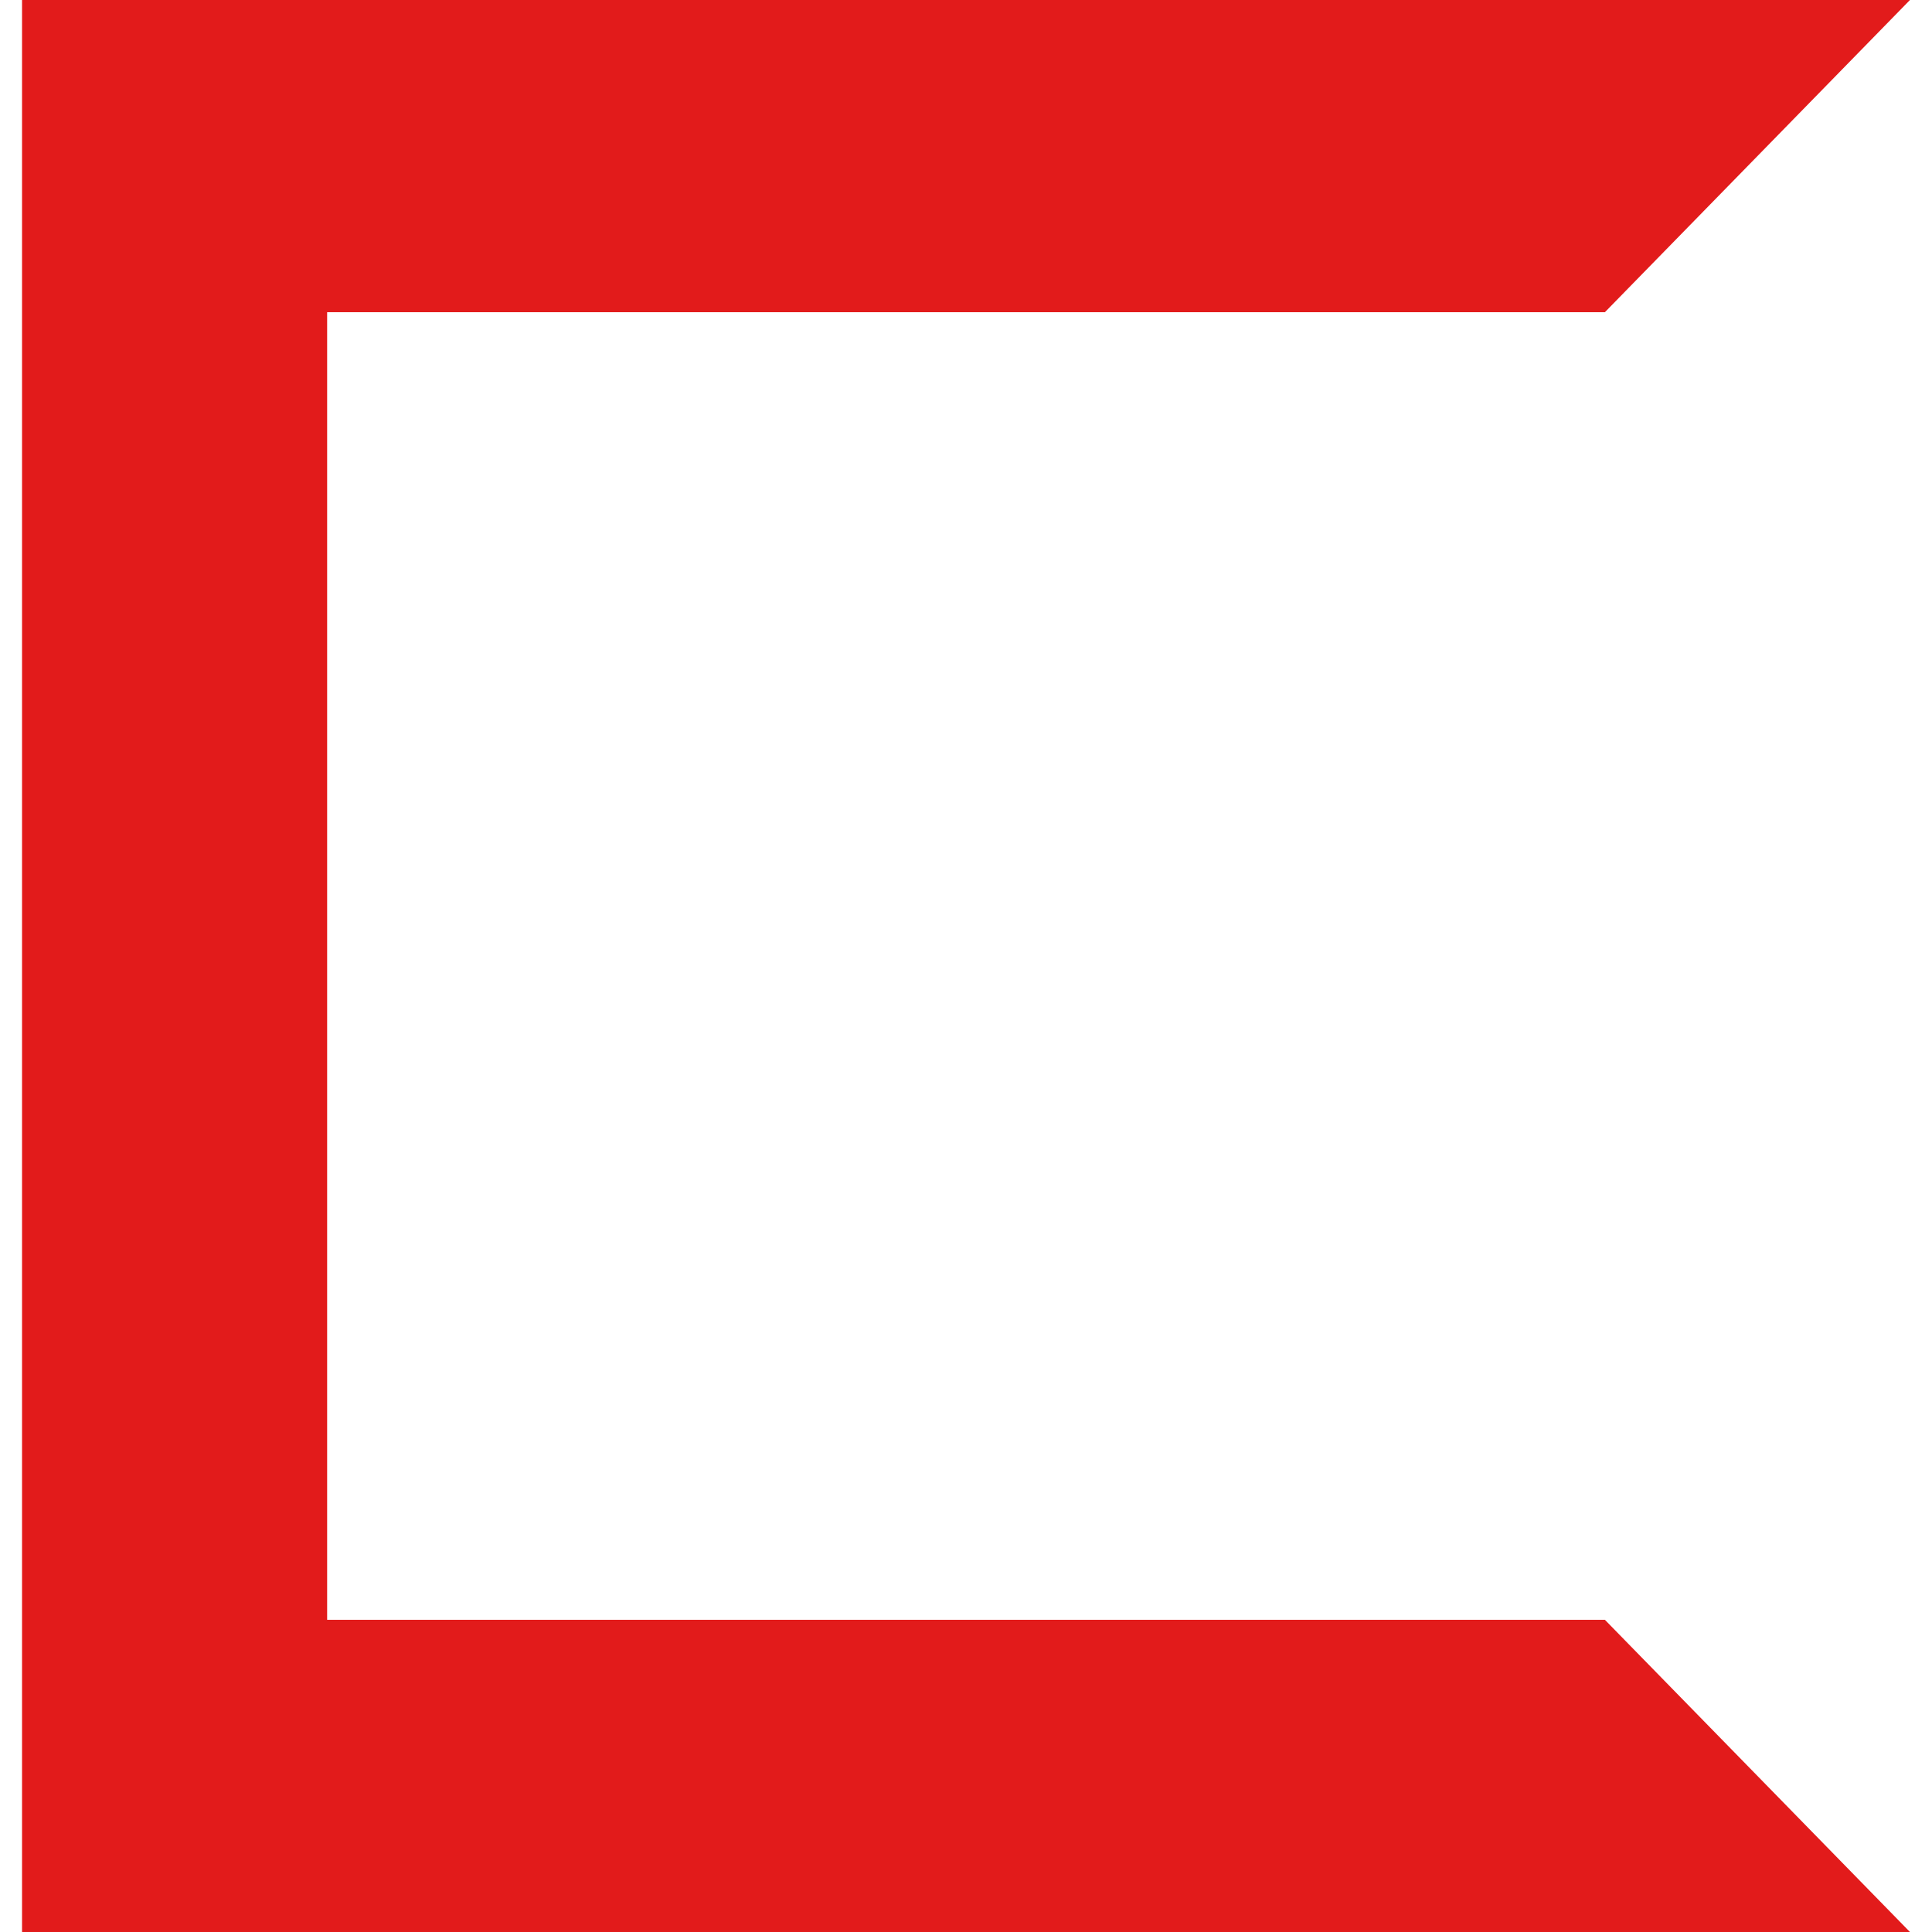
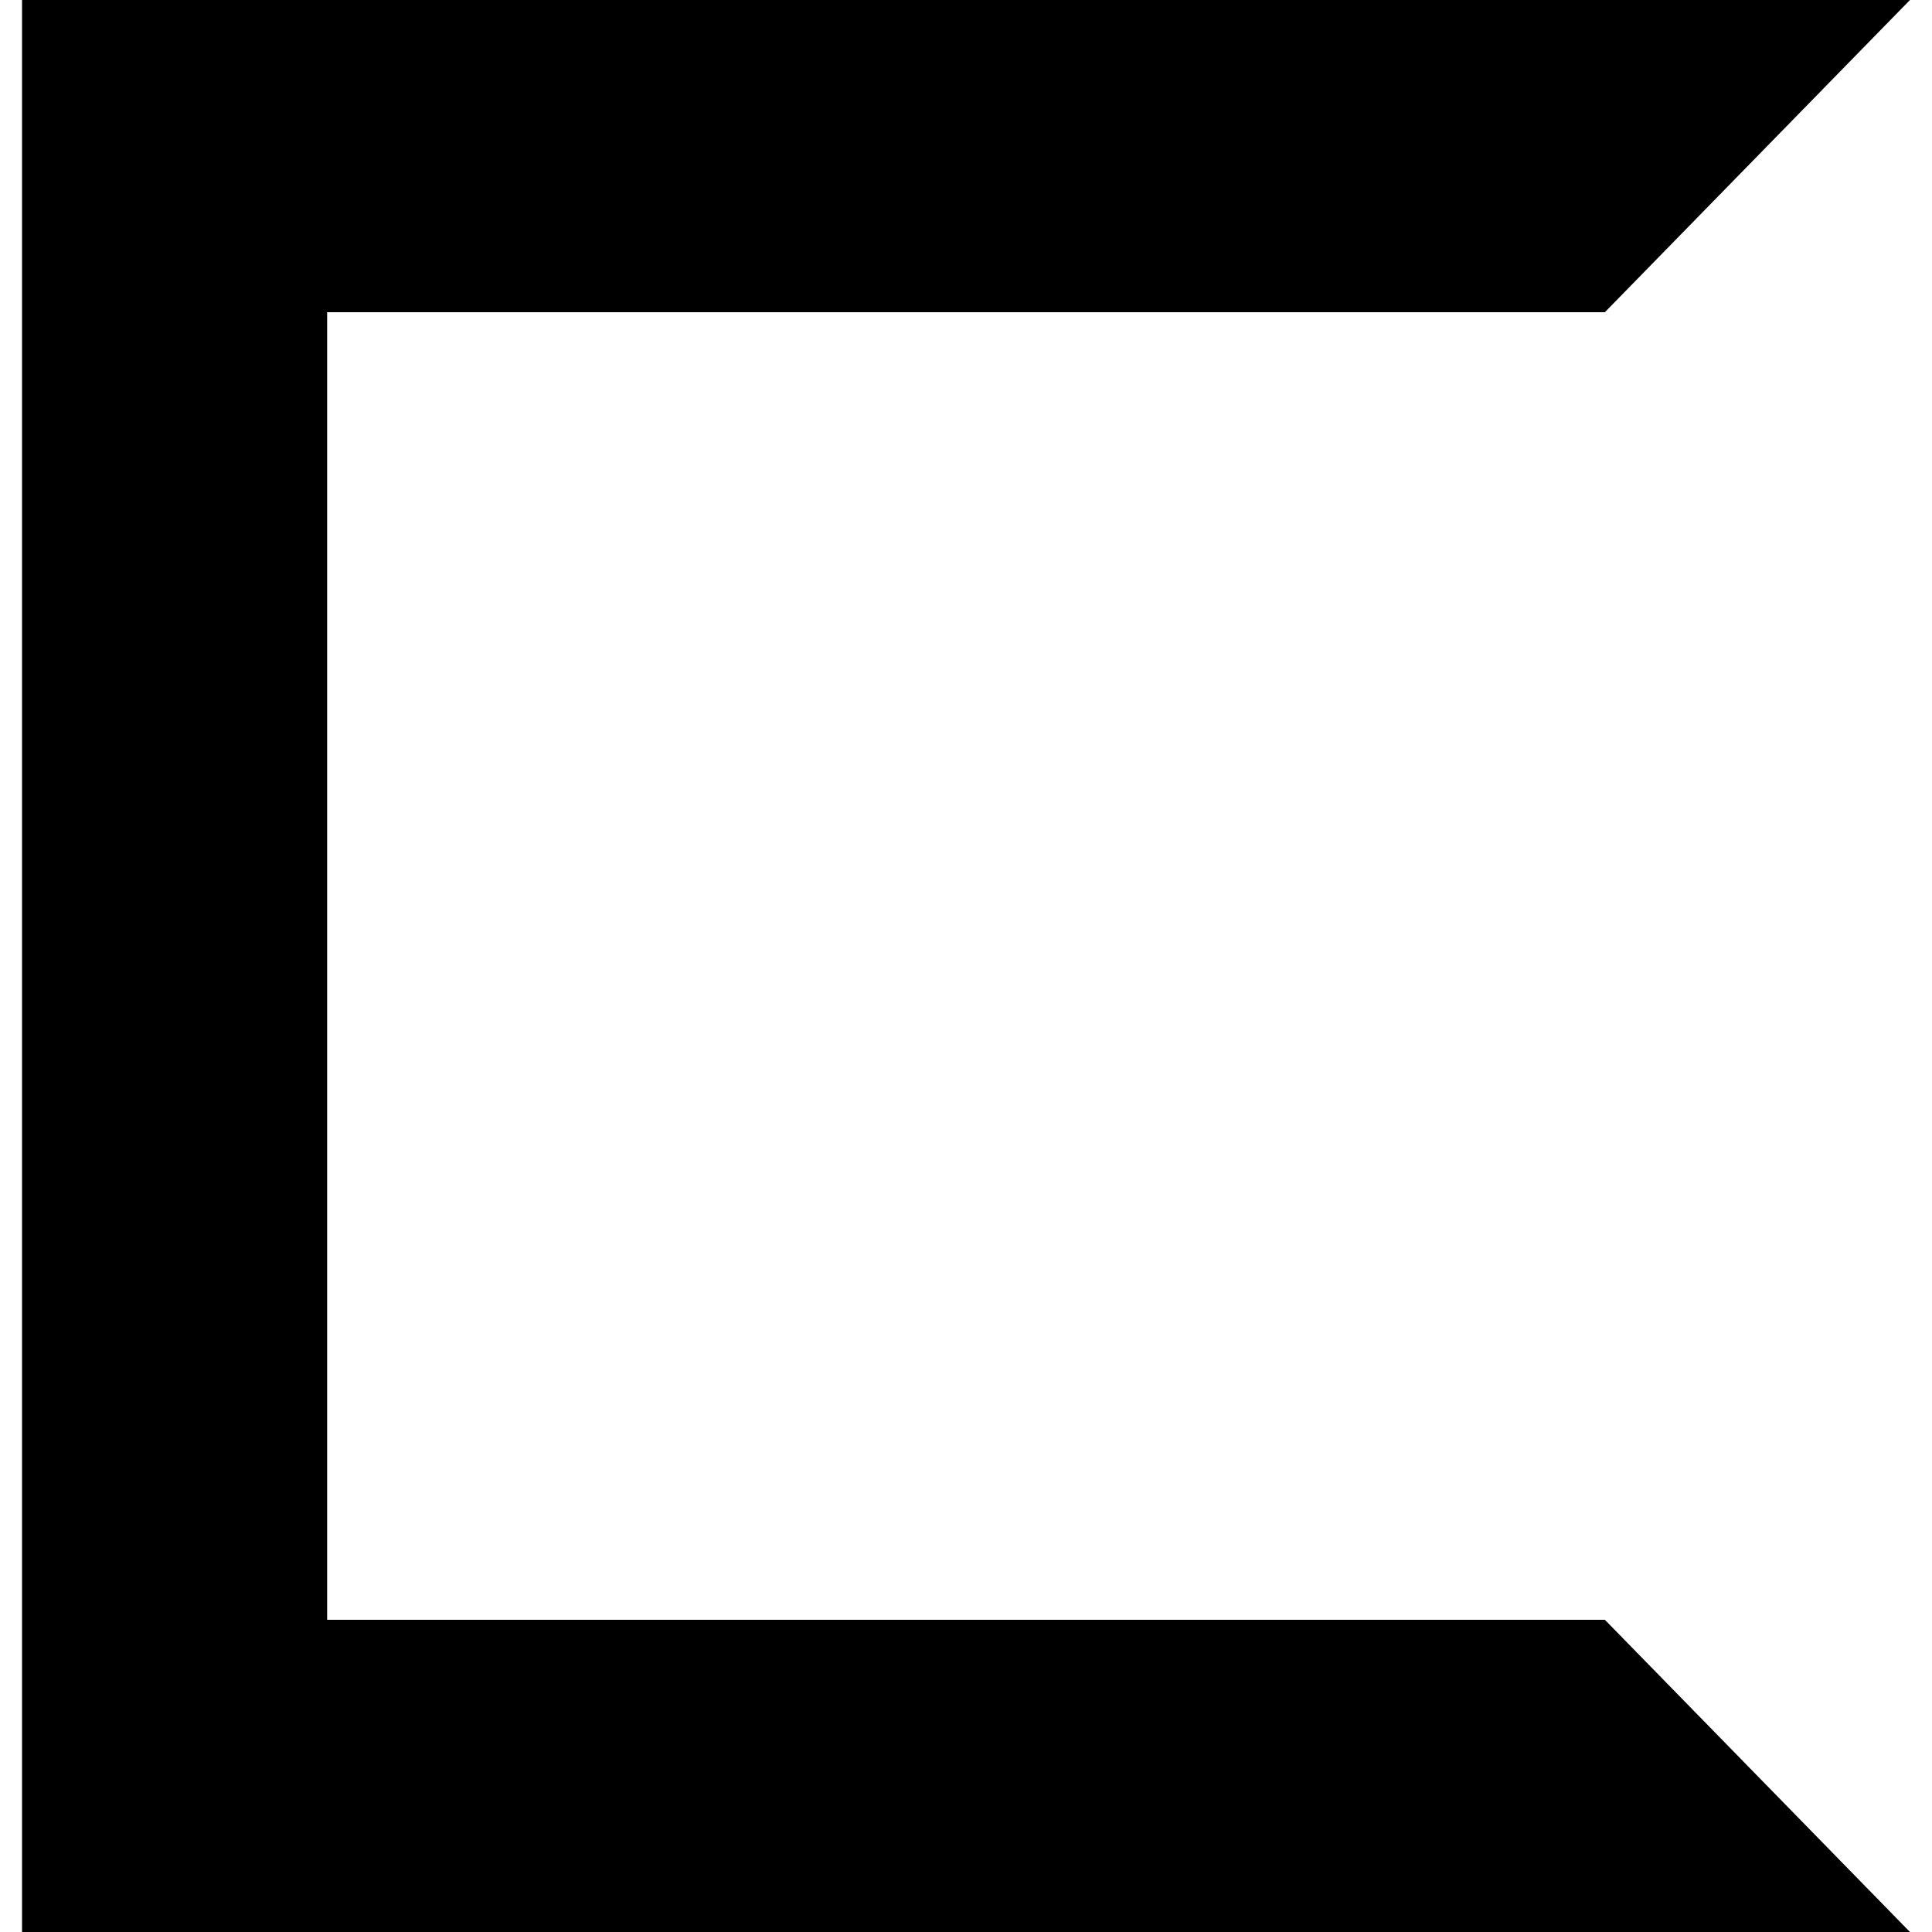
- <svg xmlns="http://www.w3.org/2000/svg" height="800px" width="800px" version="1.1" id="Layer_1" viewBox="0 0 512 512" xml:space="preserve">
-   <path style="fill:#E21B1B;" d="M506.16,512H5.84V0h500.32l-80.856,82.744H86.696v346.512h338.608L506.16,512z" />
+ <svg xmlns="http://www.w3.org/2000/svg" height="360px" width="360px" version="1.1" id="Layer_1" viewBox="0 0 512 512" xml:space="preserve" fill="#000000">
+   <g id="SVGRepo_bgCarrier" stroke-width="0" />
+   <g id="SVGRepo_tracerCarrier" stroke-linecap="round" stroke-linejoin="round" />
+   <g id="SVGRepo_iconCarrier">
+     <path style="fill:#000000;" d="M506.16,512H5.84V0h500.32l-80.856,82.744H86.696v346.512h338.608L506.16,512z" />
+   </g>
</svg>
